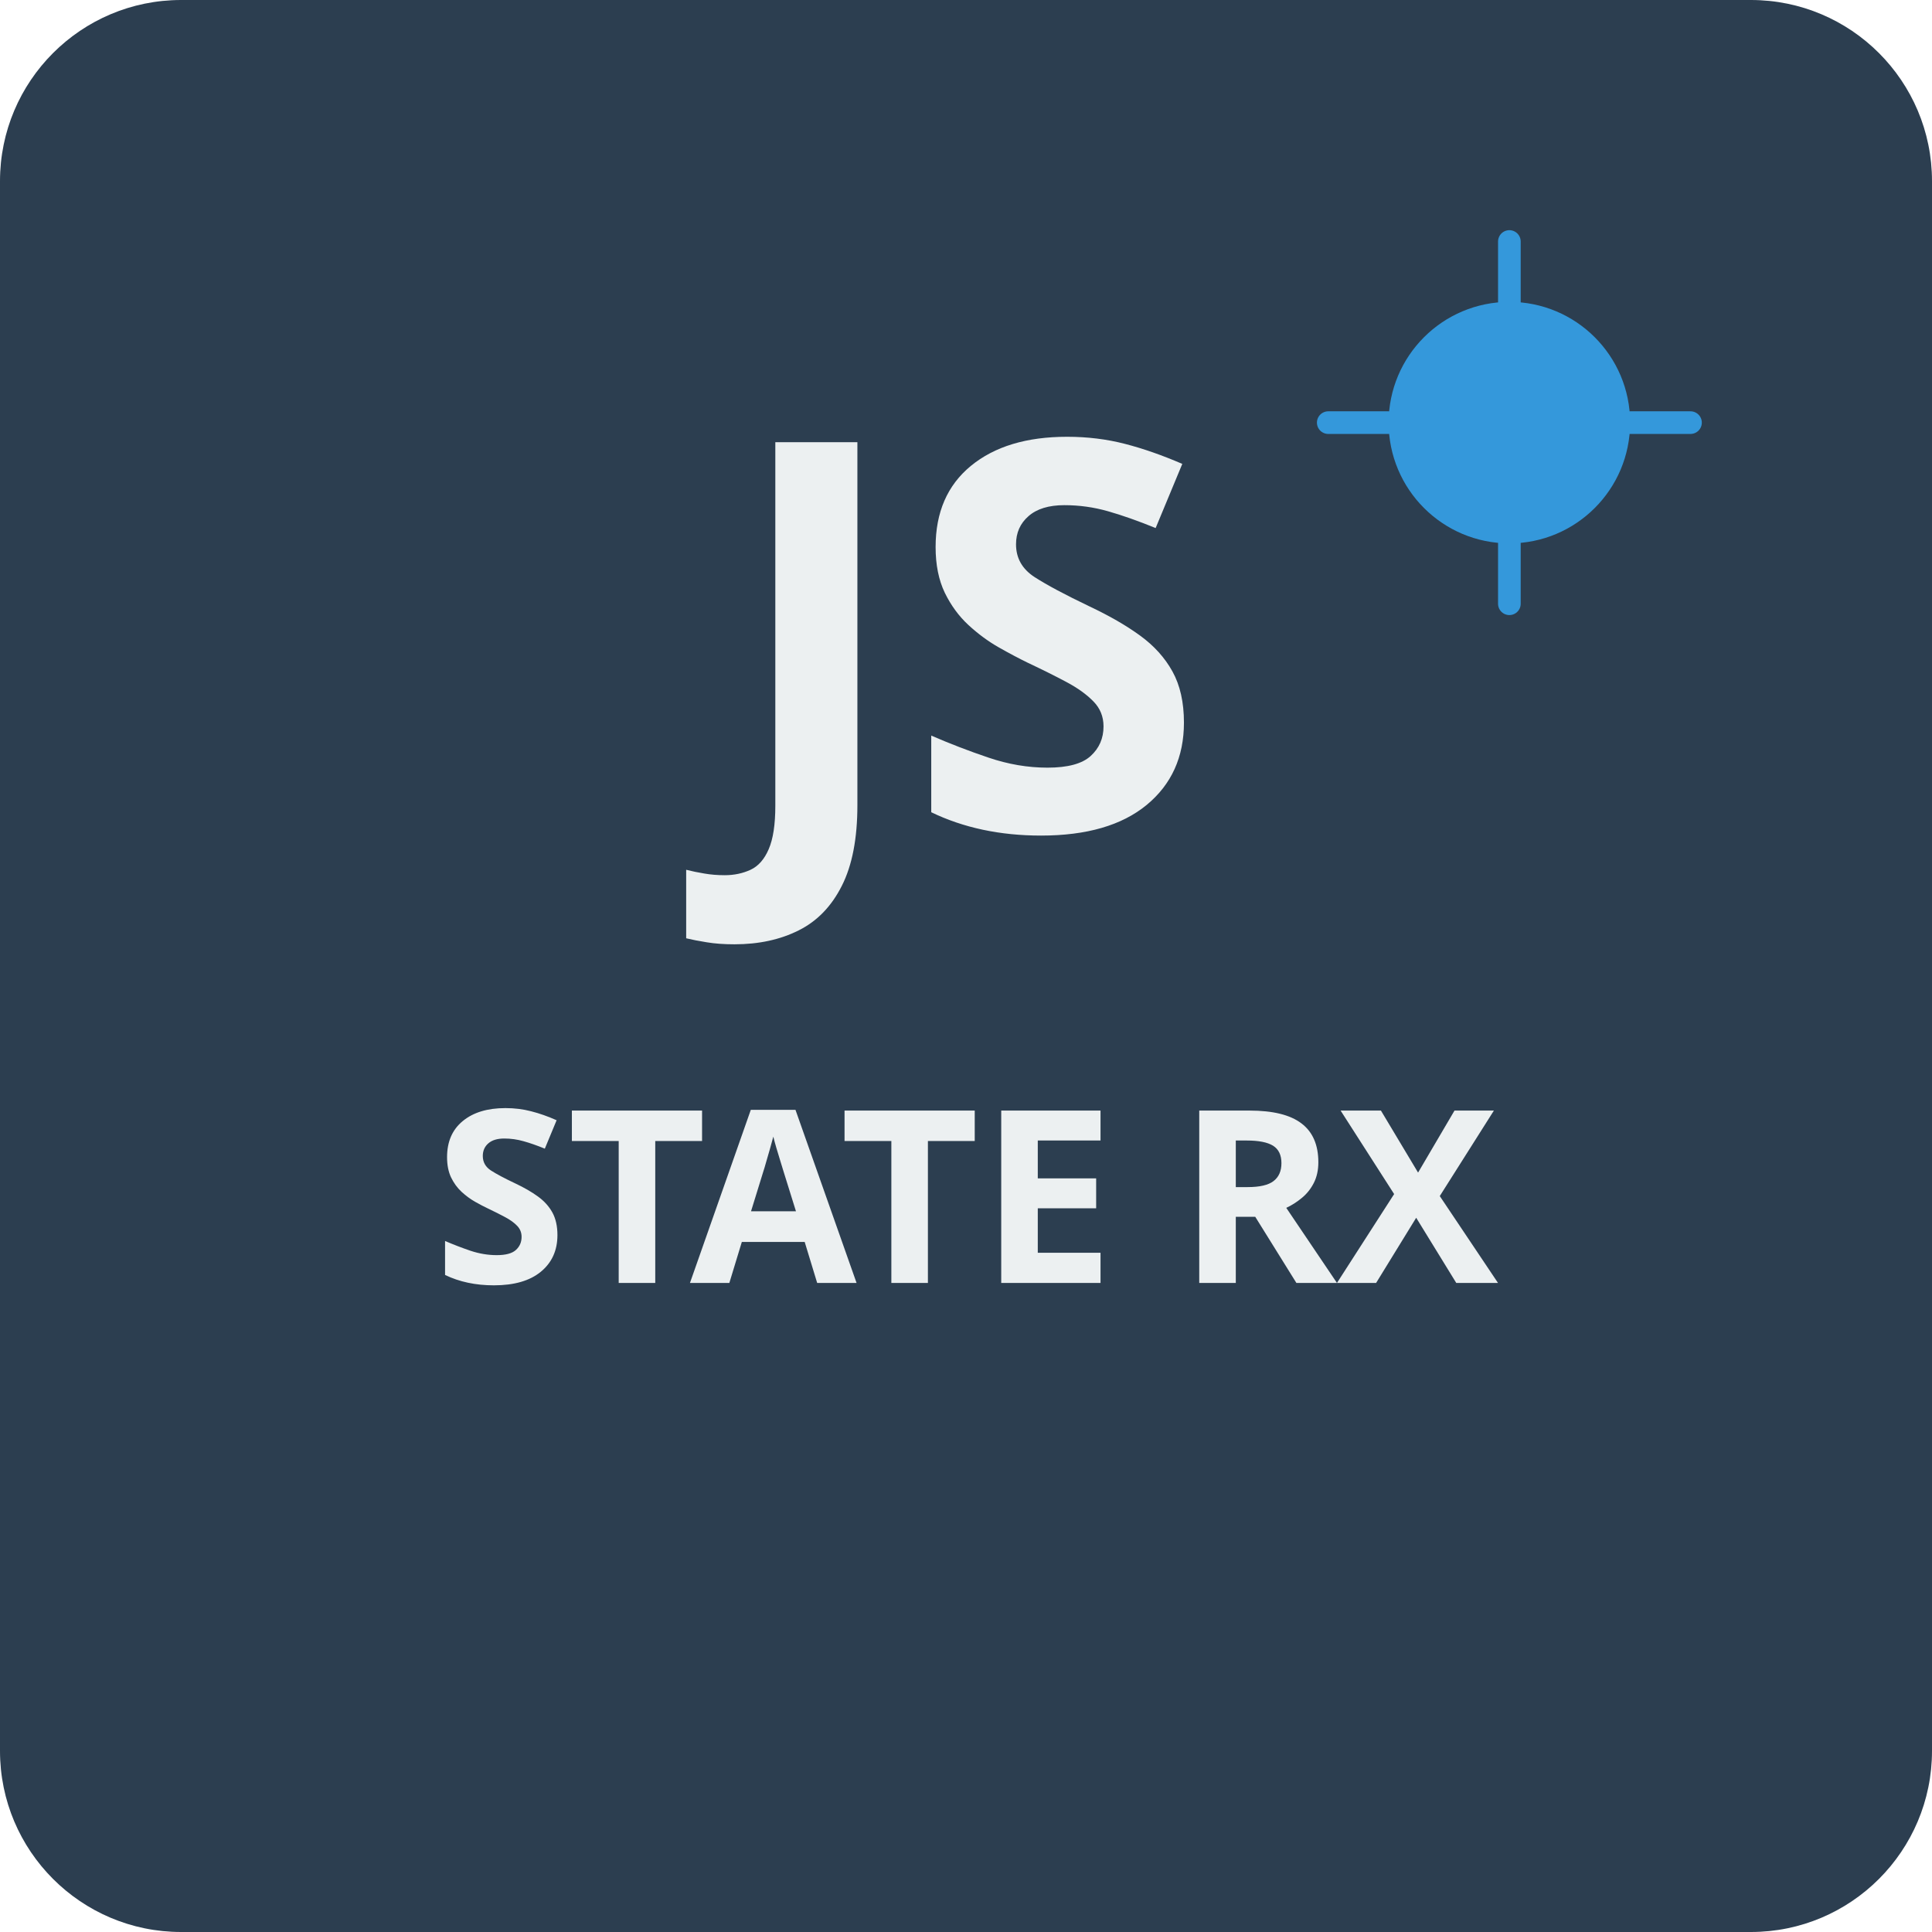
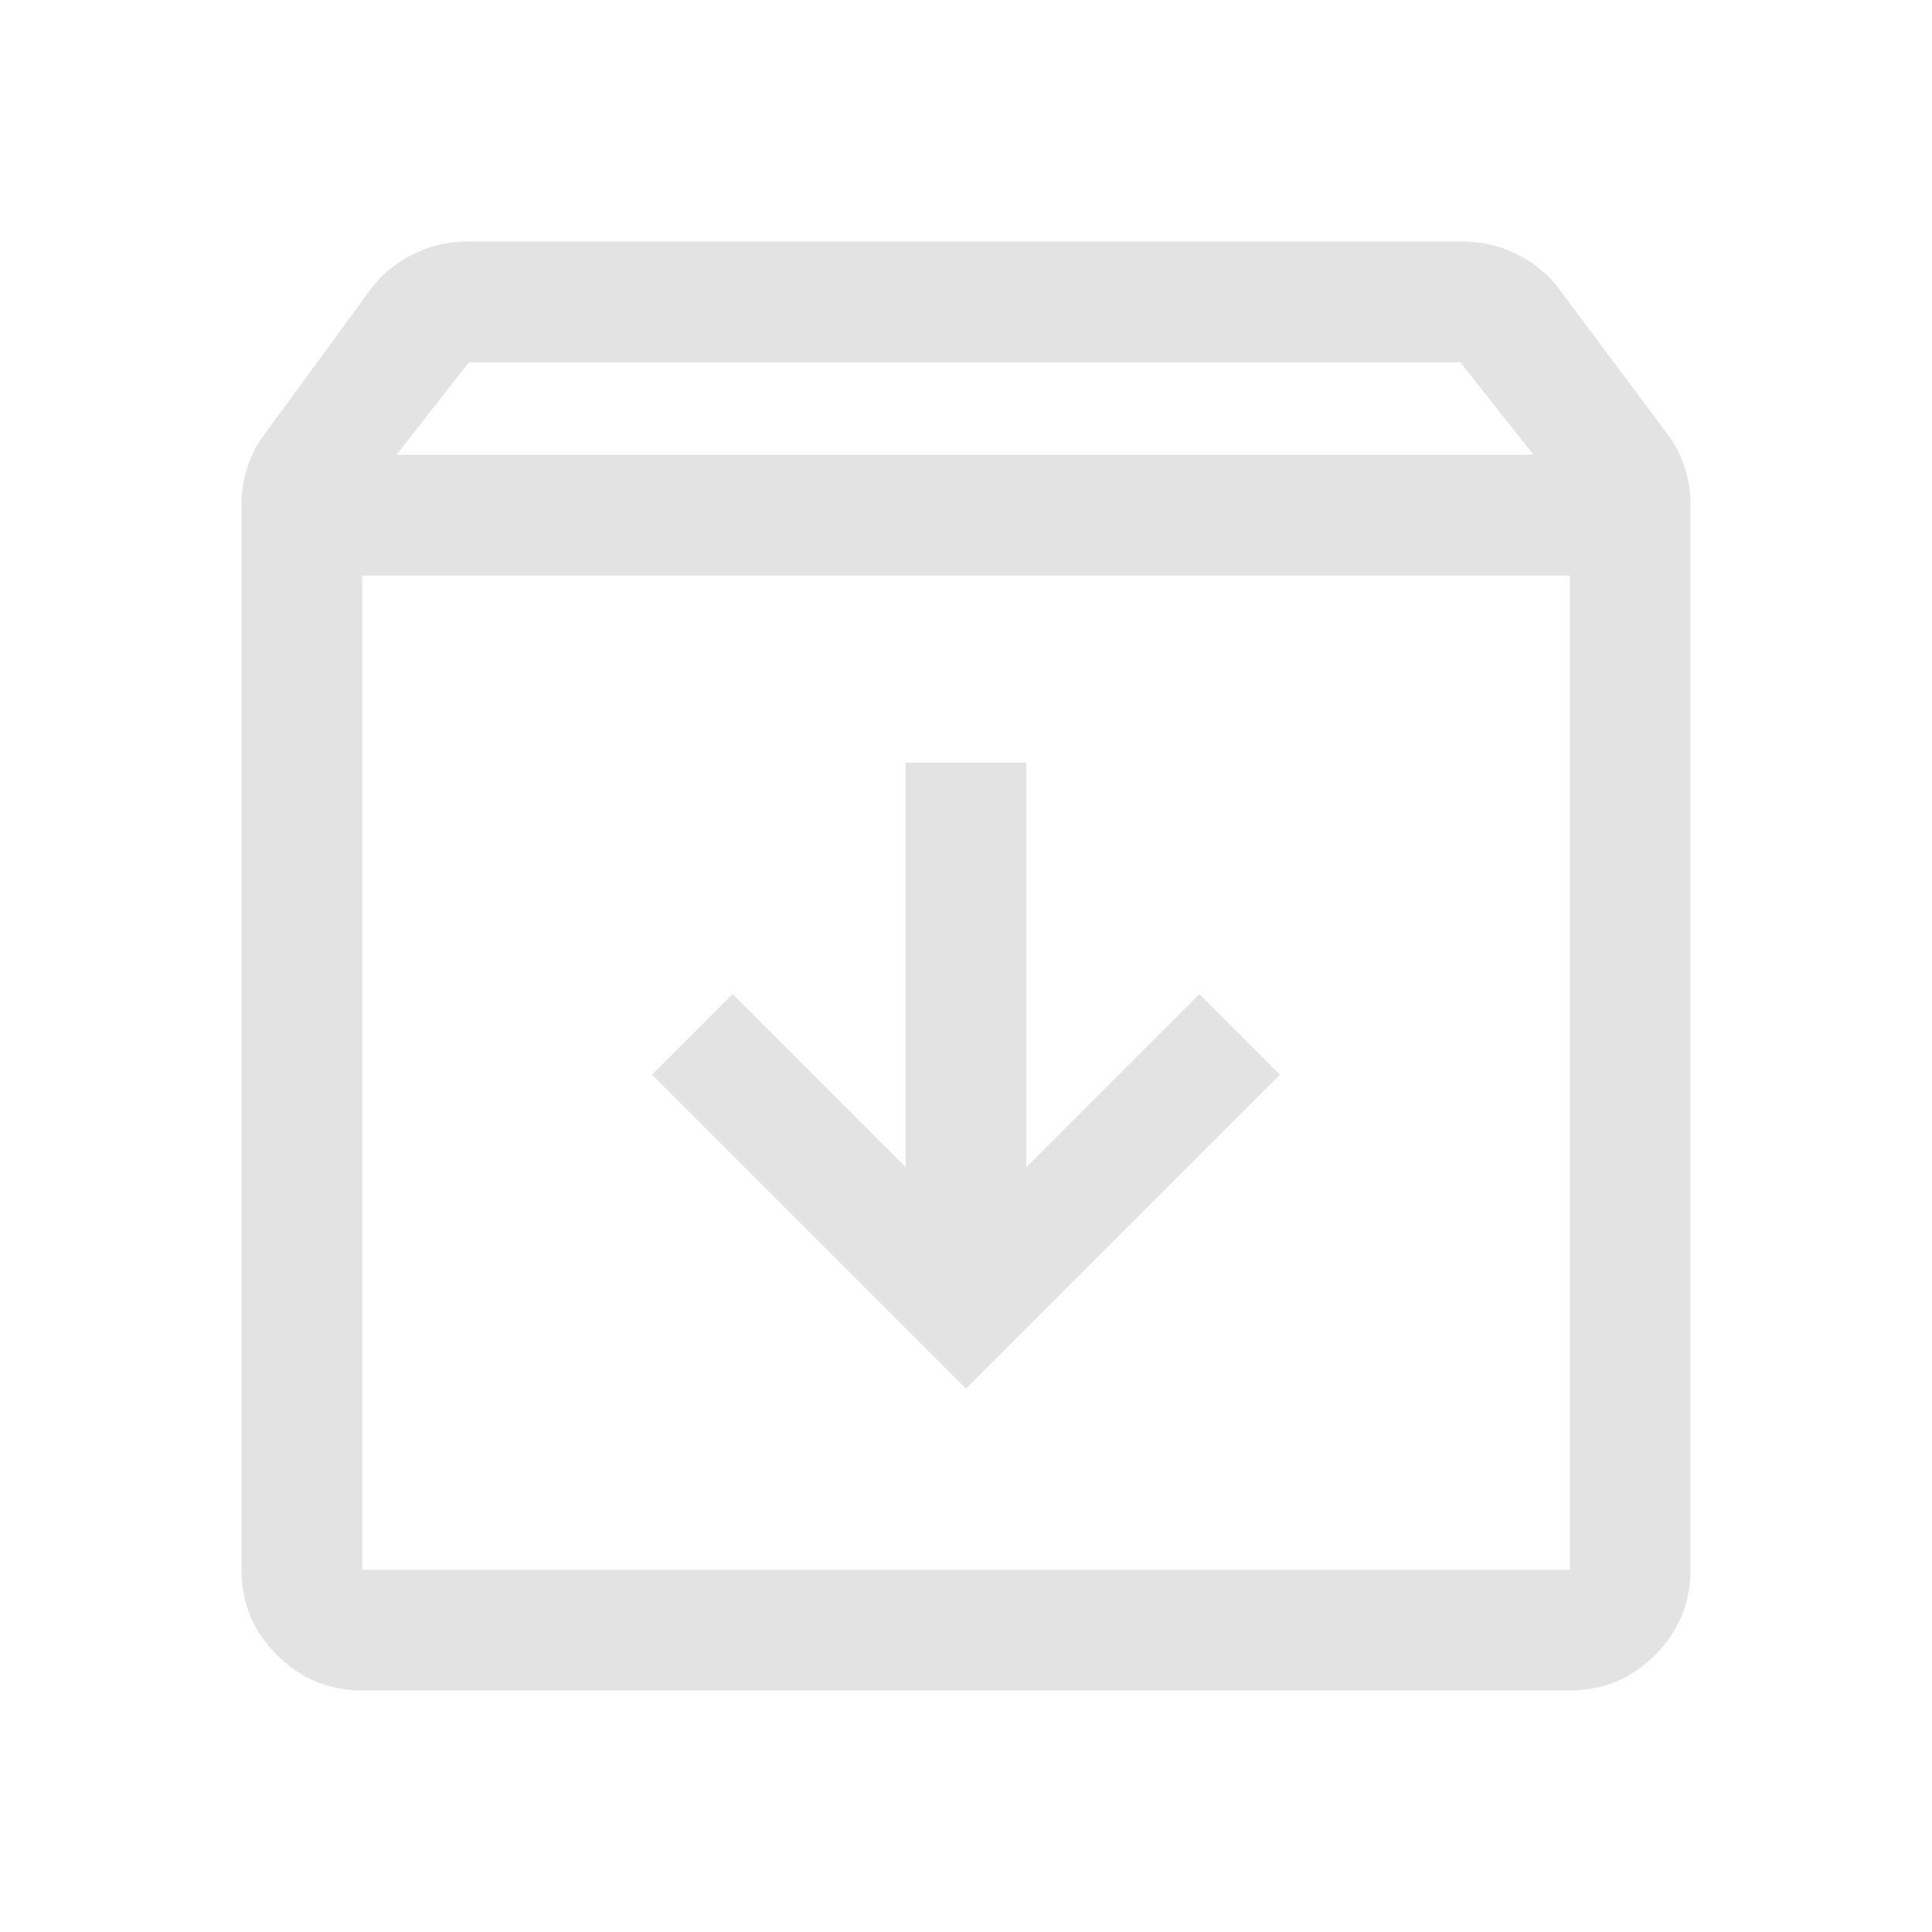
- <svg xmlns="http://www.w3.org/2000/svg" width="256" height="256" version="1.1" viewBox="0 0 256 256">
-   <rect width="256" height="256" rx="24" fill="#2c3e50" />
-   <g fill="#ecf0f1" font-family="sans-serif" font-weight="bold">
-     <text x="128" y="110" font-size="72" text-anchor="middle">JS</text>
-     <text x="128" y="170" font-size="32" text-anchor="middle">STATE RX</text>
-   </g>
-   <circle cx="200" cy="56" r="16" fill="#3498db" />
-   <path d="m 200,40 v -8 m 0,48 v -8 m -16,-16 h -8 m 48,0 h -8" stroke="#3498db" stroke-width="3" stroke-linecap="round" />
+ <svg xmlns="http://www.w3.org/2000/svg" height="48px" viewBox="0 -960 960 960" width="48px" fill="#e3e3e3">
+   <path d="m480-270 156-156-40-40-86 86v-201h-60v201l-86-86-40 40 156 156ZM180-674v494h600v-494H180Zm0 554q-24.75 0-42.37-17.63Q120-155.25 120-180v-529q0-9.88 3-19.06 3-9.18 9-16.94l52-71q8-11 20.94-17.5Q217.88-840 232-840h495q14.12 0 27.06 6.5T775-816l53 71q6 7.76 9 16.94 3 9.18 3 19.06v529q0 24.75-17.62 42.37Q804.75-120 780-120H180Zm17-614h565l-36.41-46H233l-36 46Zm283 307Z" />
</svg>
